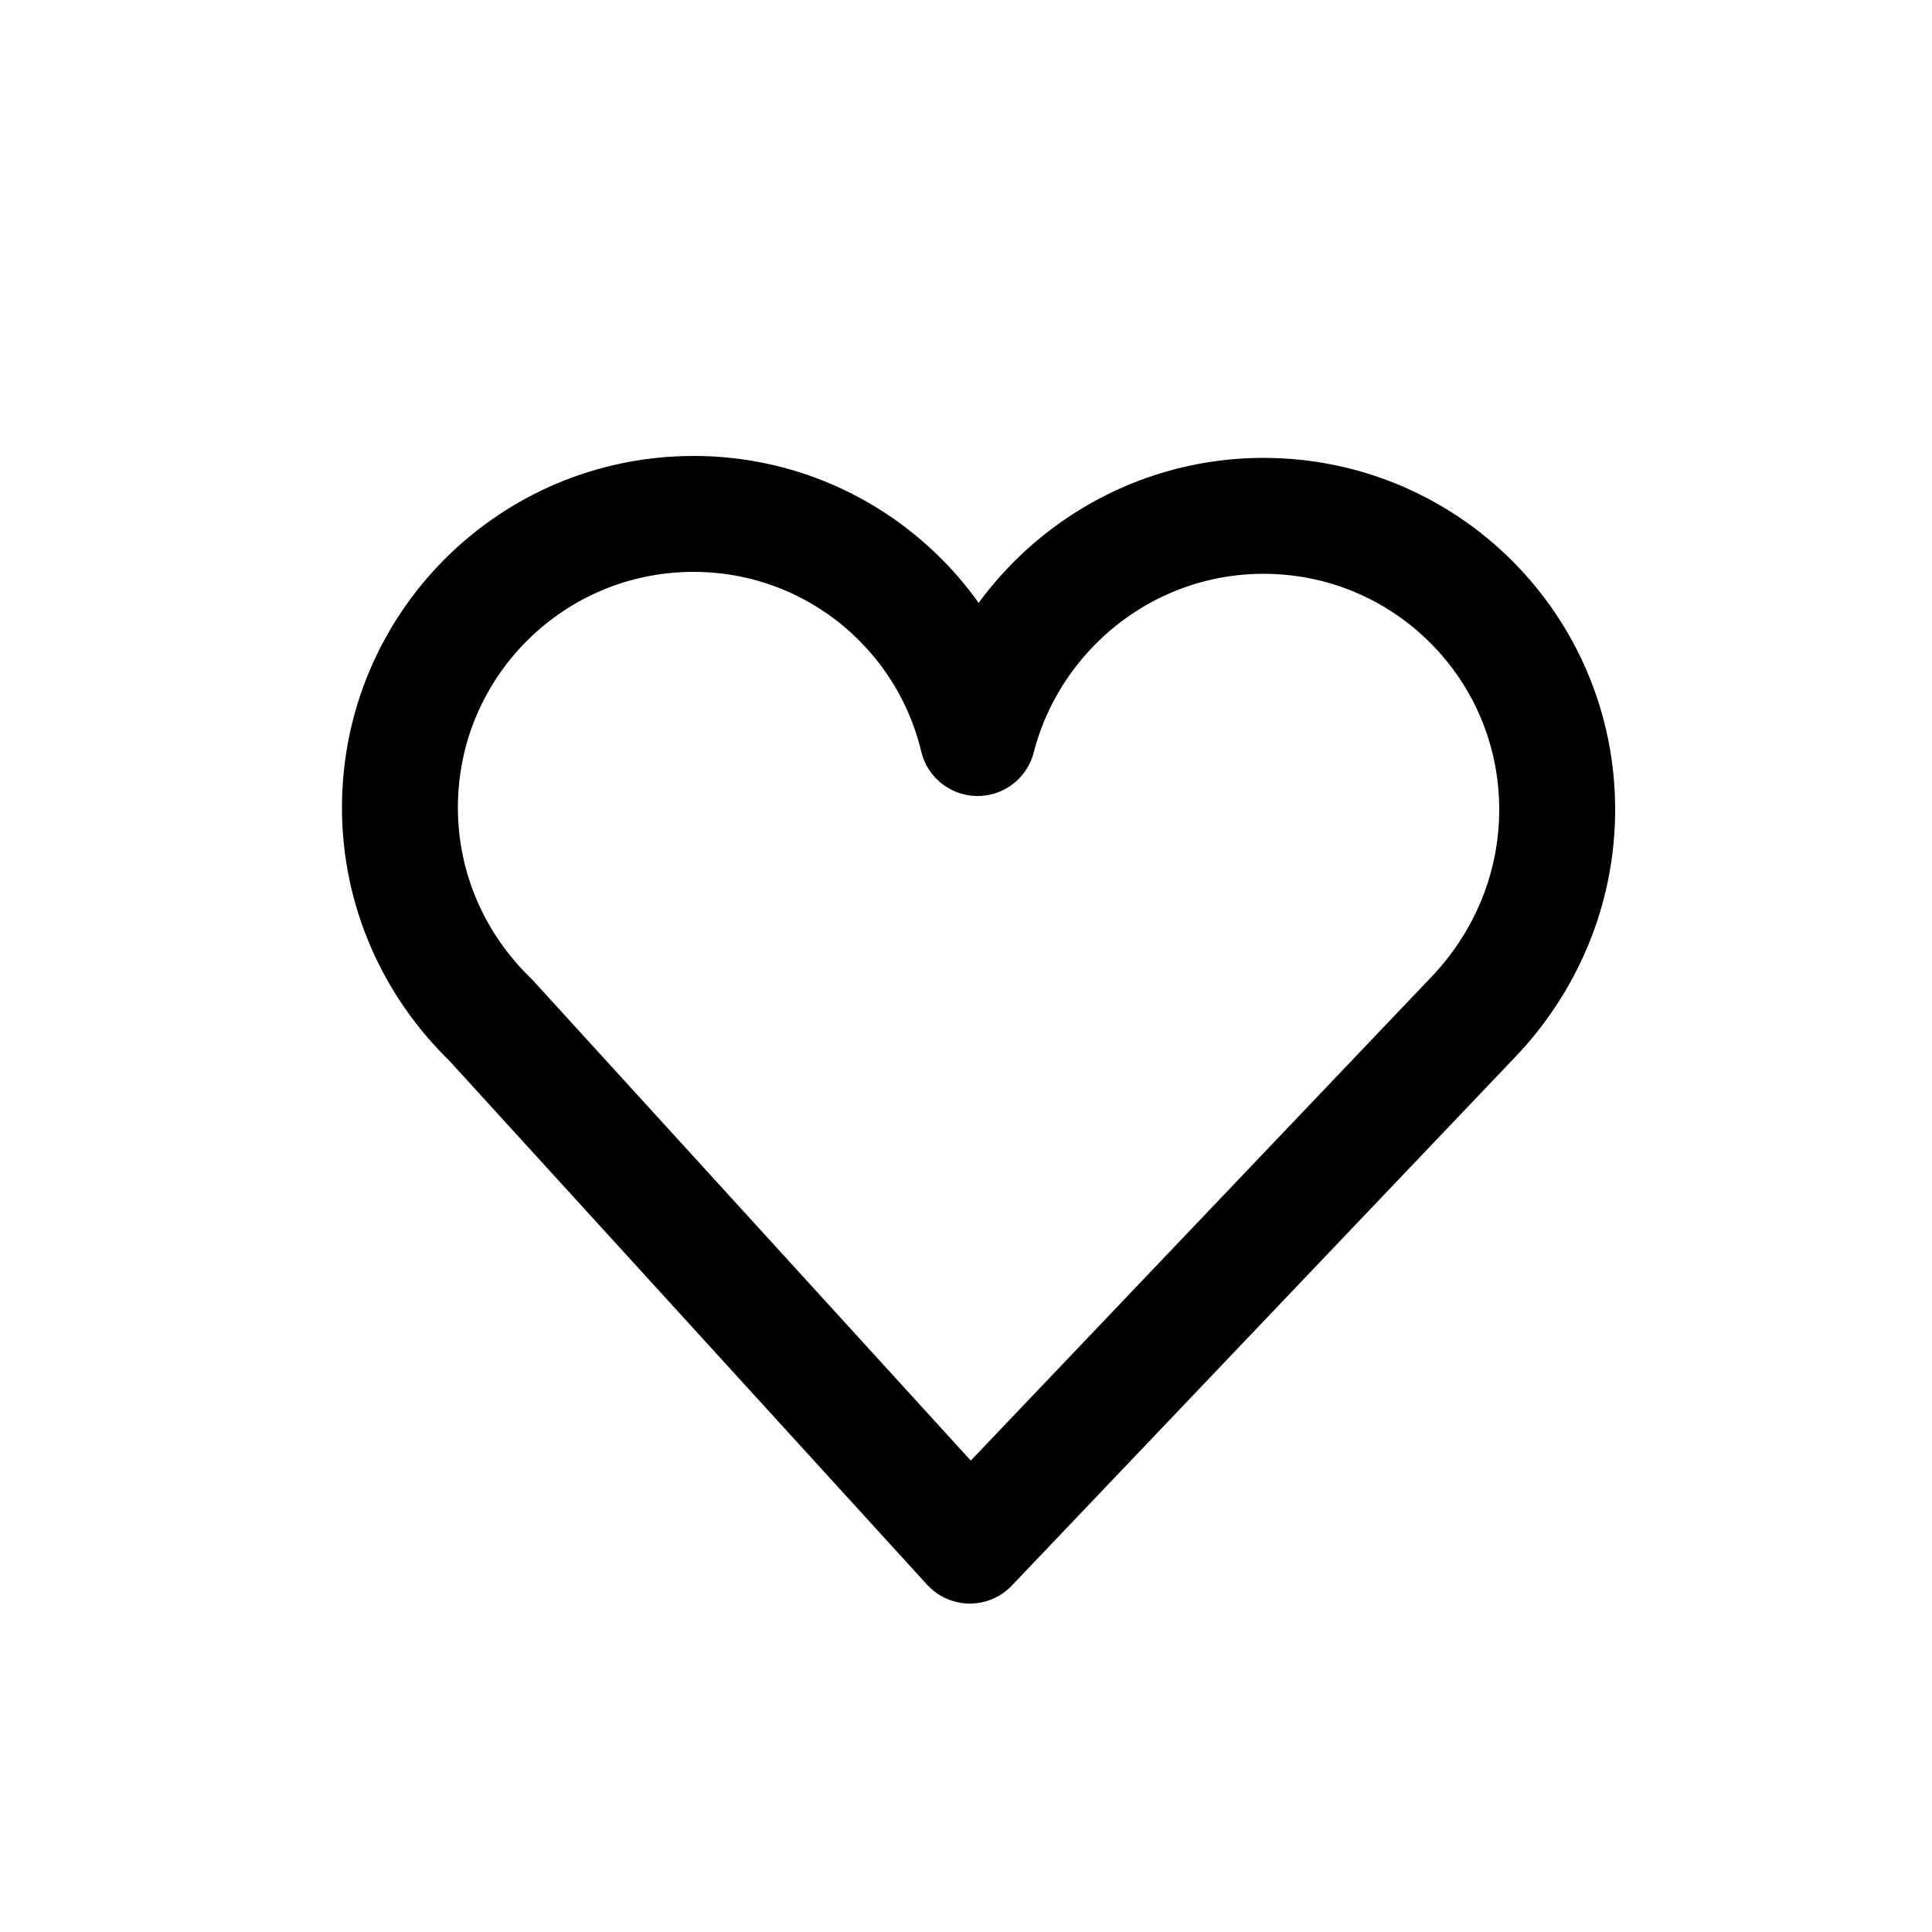
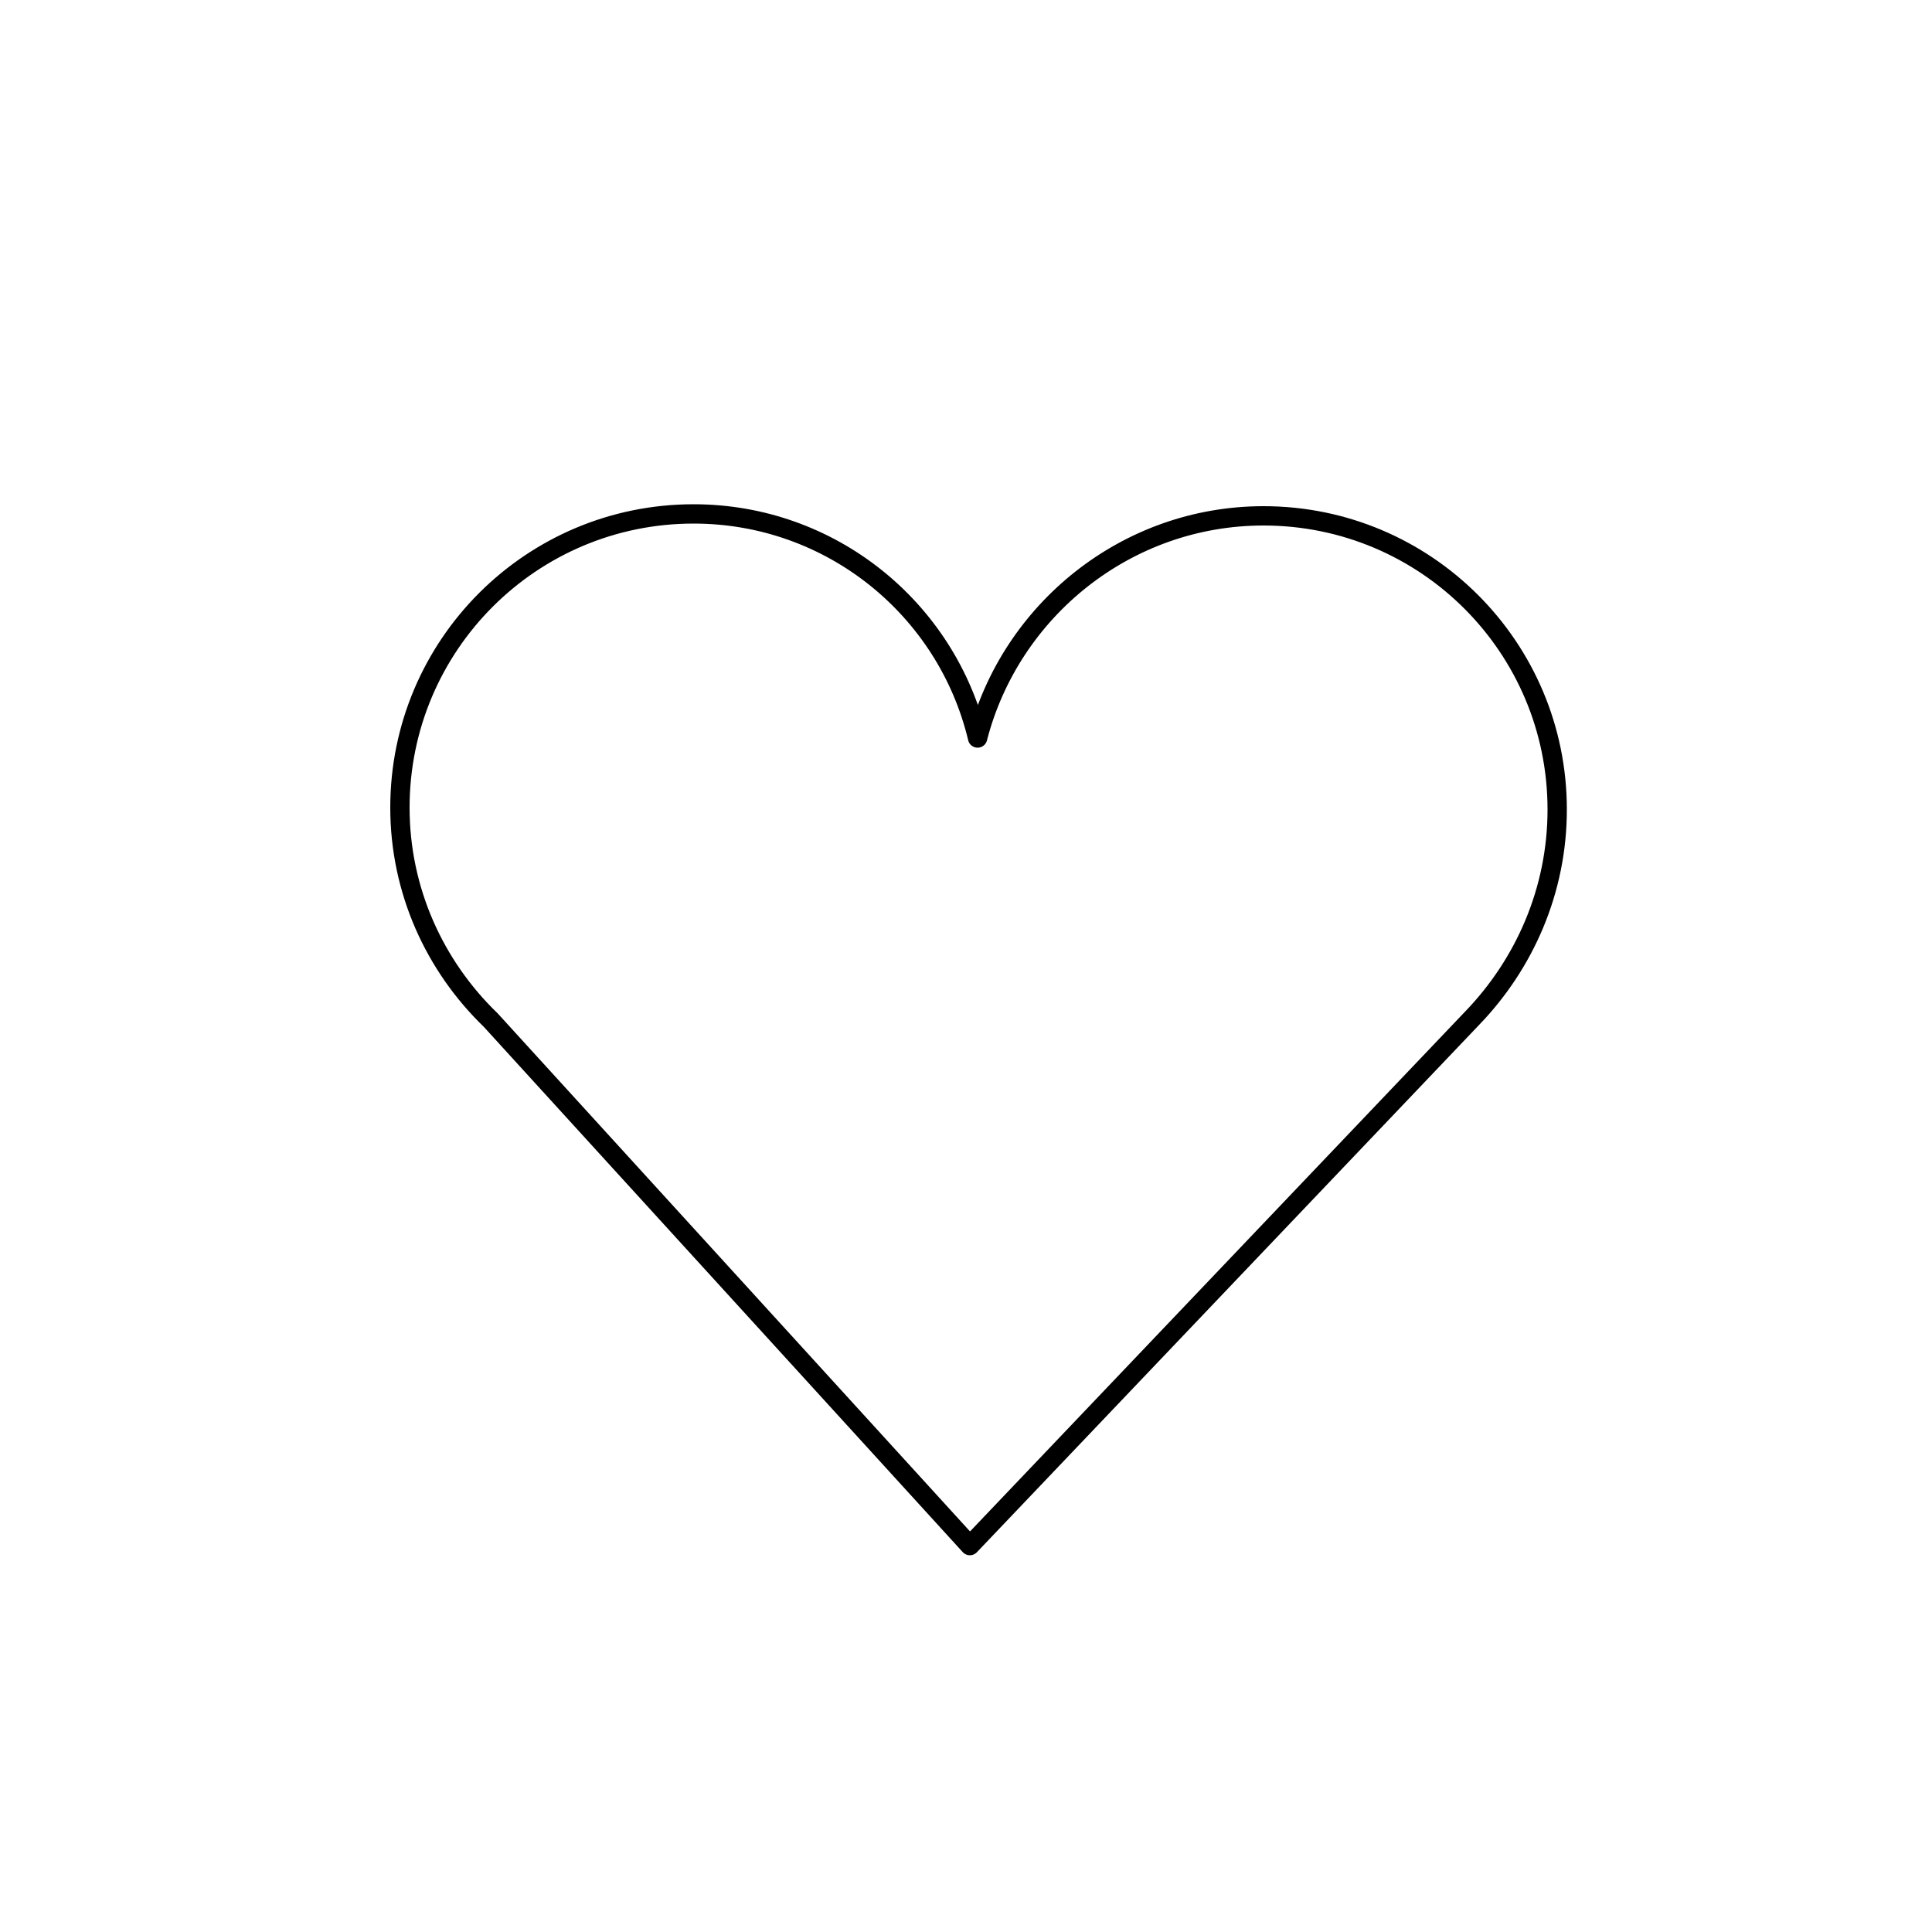
<svg xmlns="http://www.w3.org/2000/svg" xml:space="preserve" fill="none" stroke="currentColor" viewBox="0 0 100 100">
-   <path stroke="#000" stroke-linecap="round" stroke-linejoin="round" stroke-miterlimit="10" stroke-width="6" d="M80.6 41.9c0-8.4-6.8-15.2-15.2-15.2-7.1 0-13.1 4.9-14.8 11.5C49 31.5 43 26.6 35.9 26.6c-8.4 0-15.2 6.8-15.2 15.2 0 4.3 1.8 8.2 4.7 11h0L50.2 80l26-27.3h0c2.7-2.8 4.4-6.6 4.4-10.8" />
+   <path stroke="#000" stroke-linecap="round" stroke-linejoin="round" stroke-miterlimit="10" d="M80.6 41.9c0-8.4-6.8-15.2-15.2-15.2-7.1 0-13.1 4.9-14.8 11.5C49 31.5 43 26.6 35.9 26.6c-8.4 0-15.2 6.8-15.2 15.2 0 4.3 1.8 8.2 4.7 11h0L50.2 80l26-27.3h0c2.7-2.8 4.4-6.6 4.4-10.8" />
</svg>
